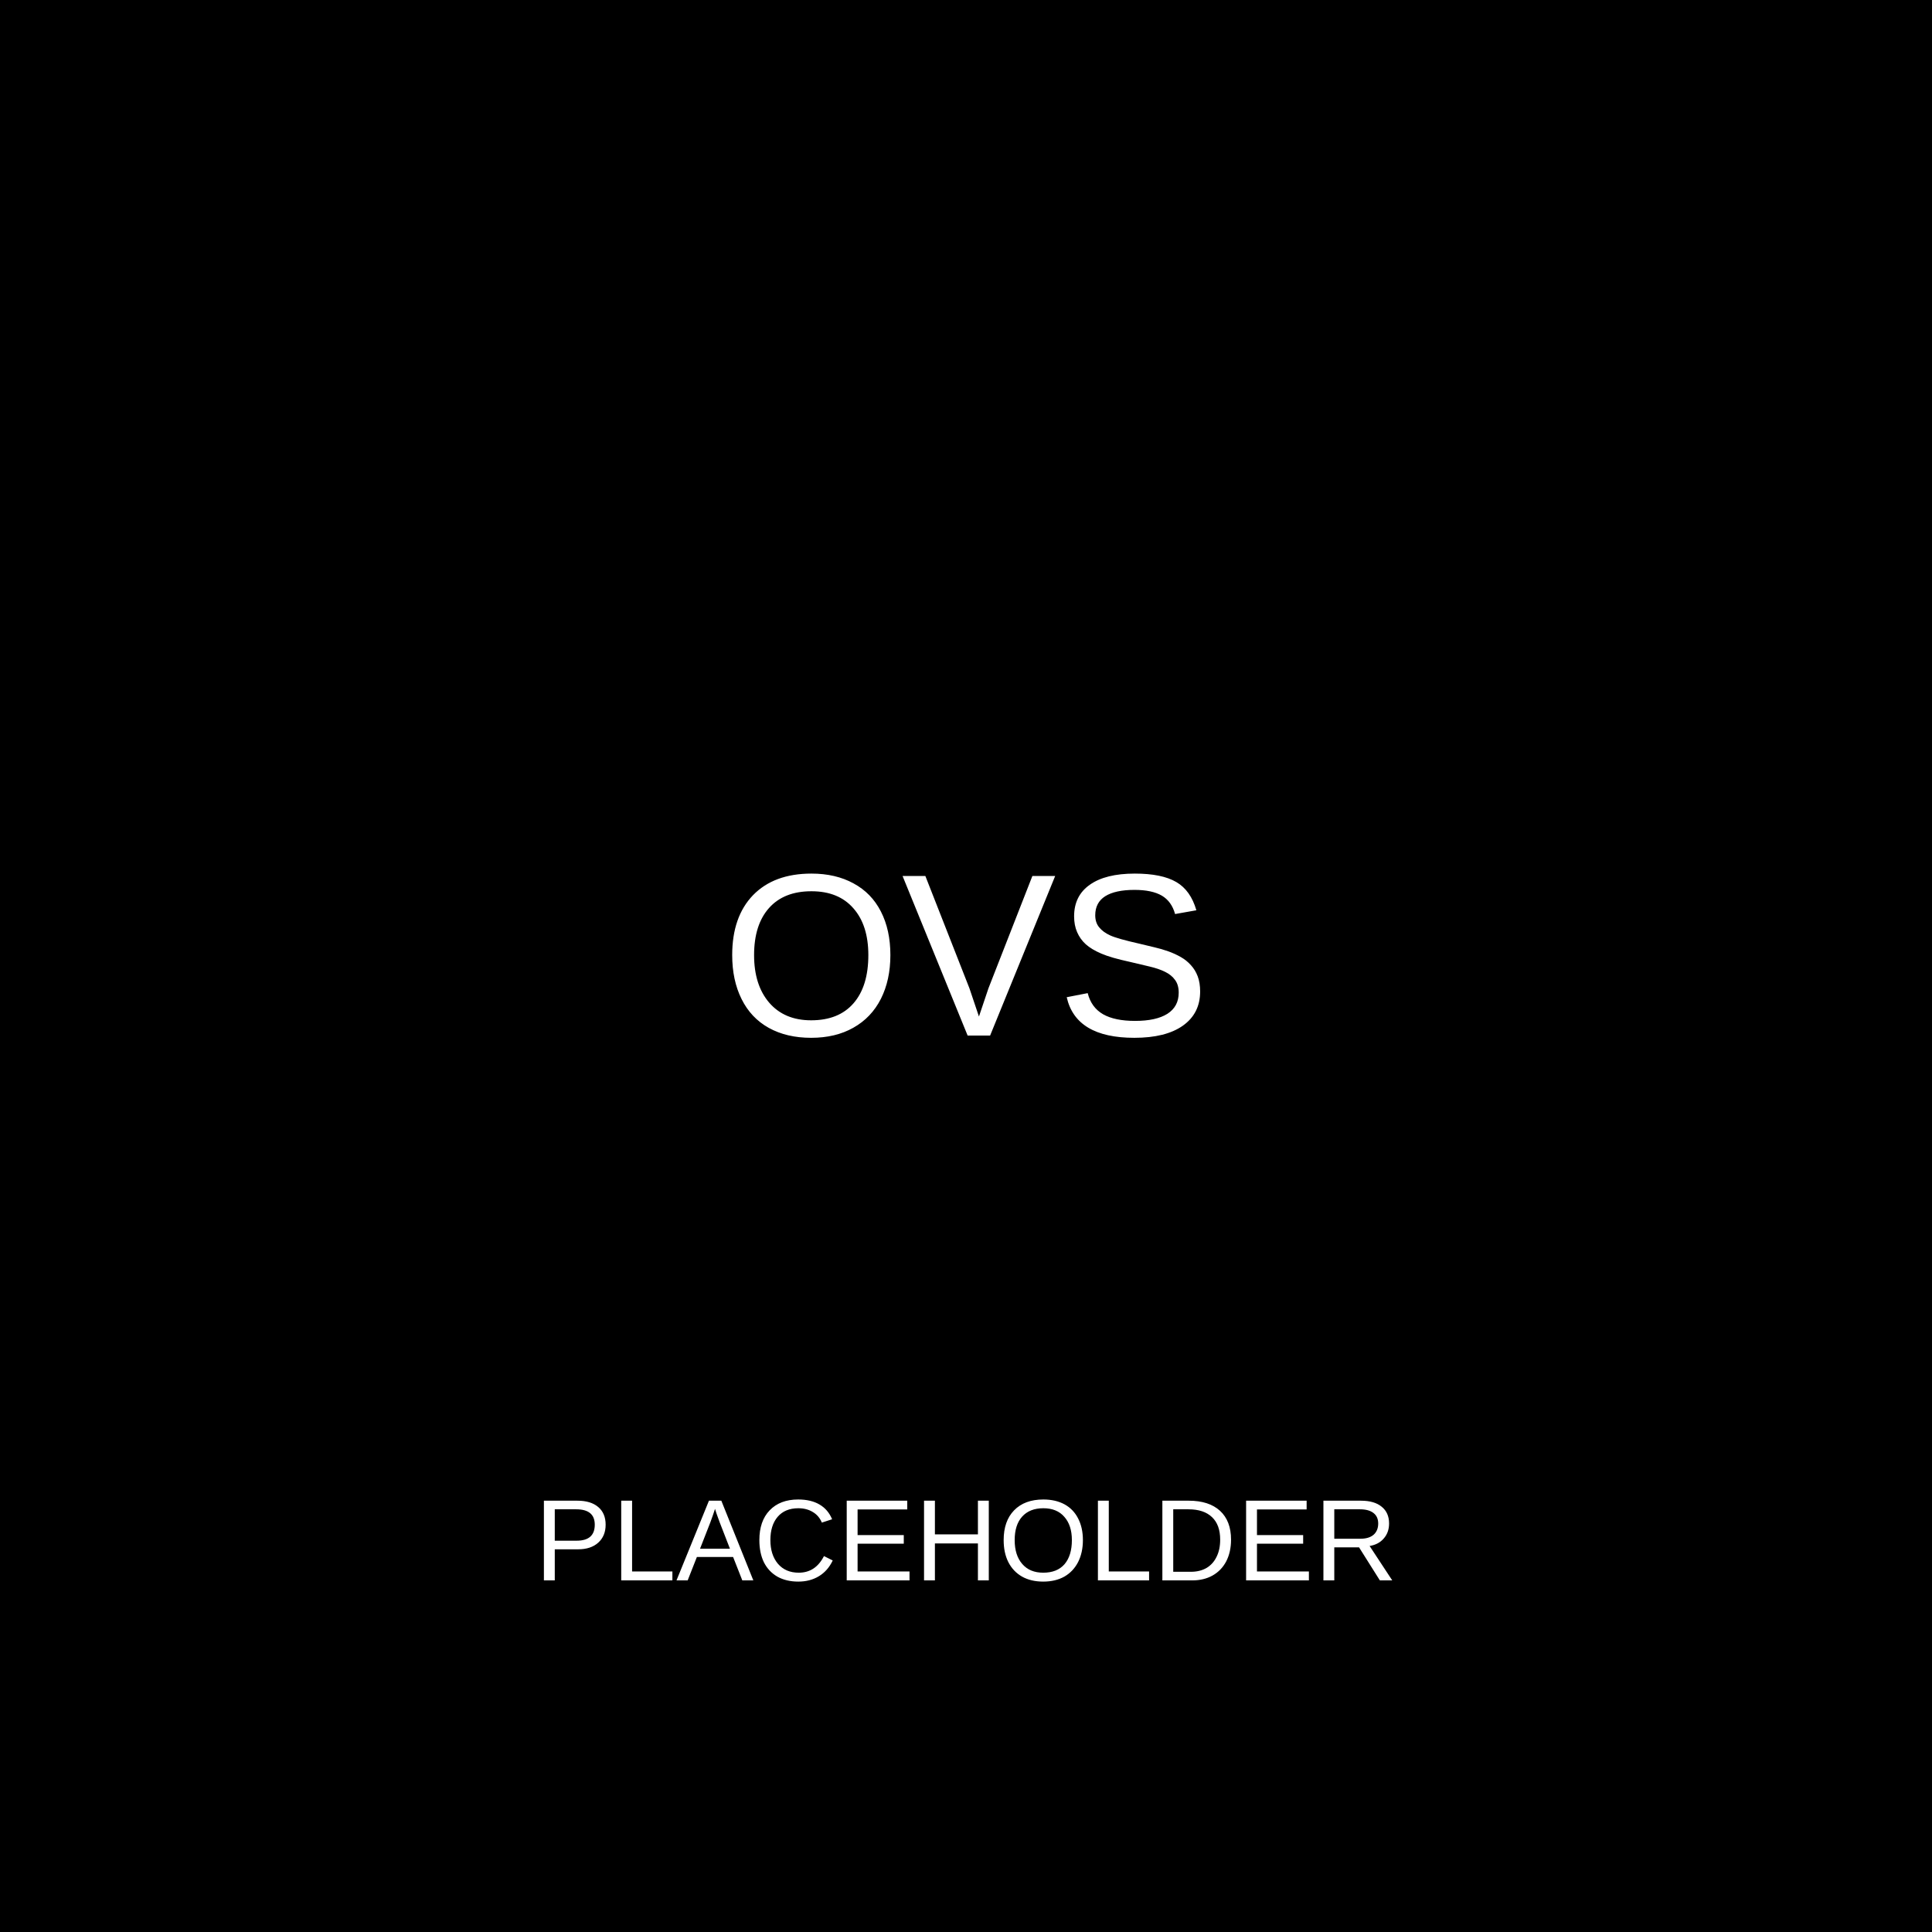
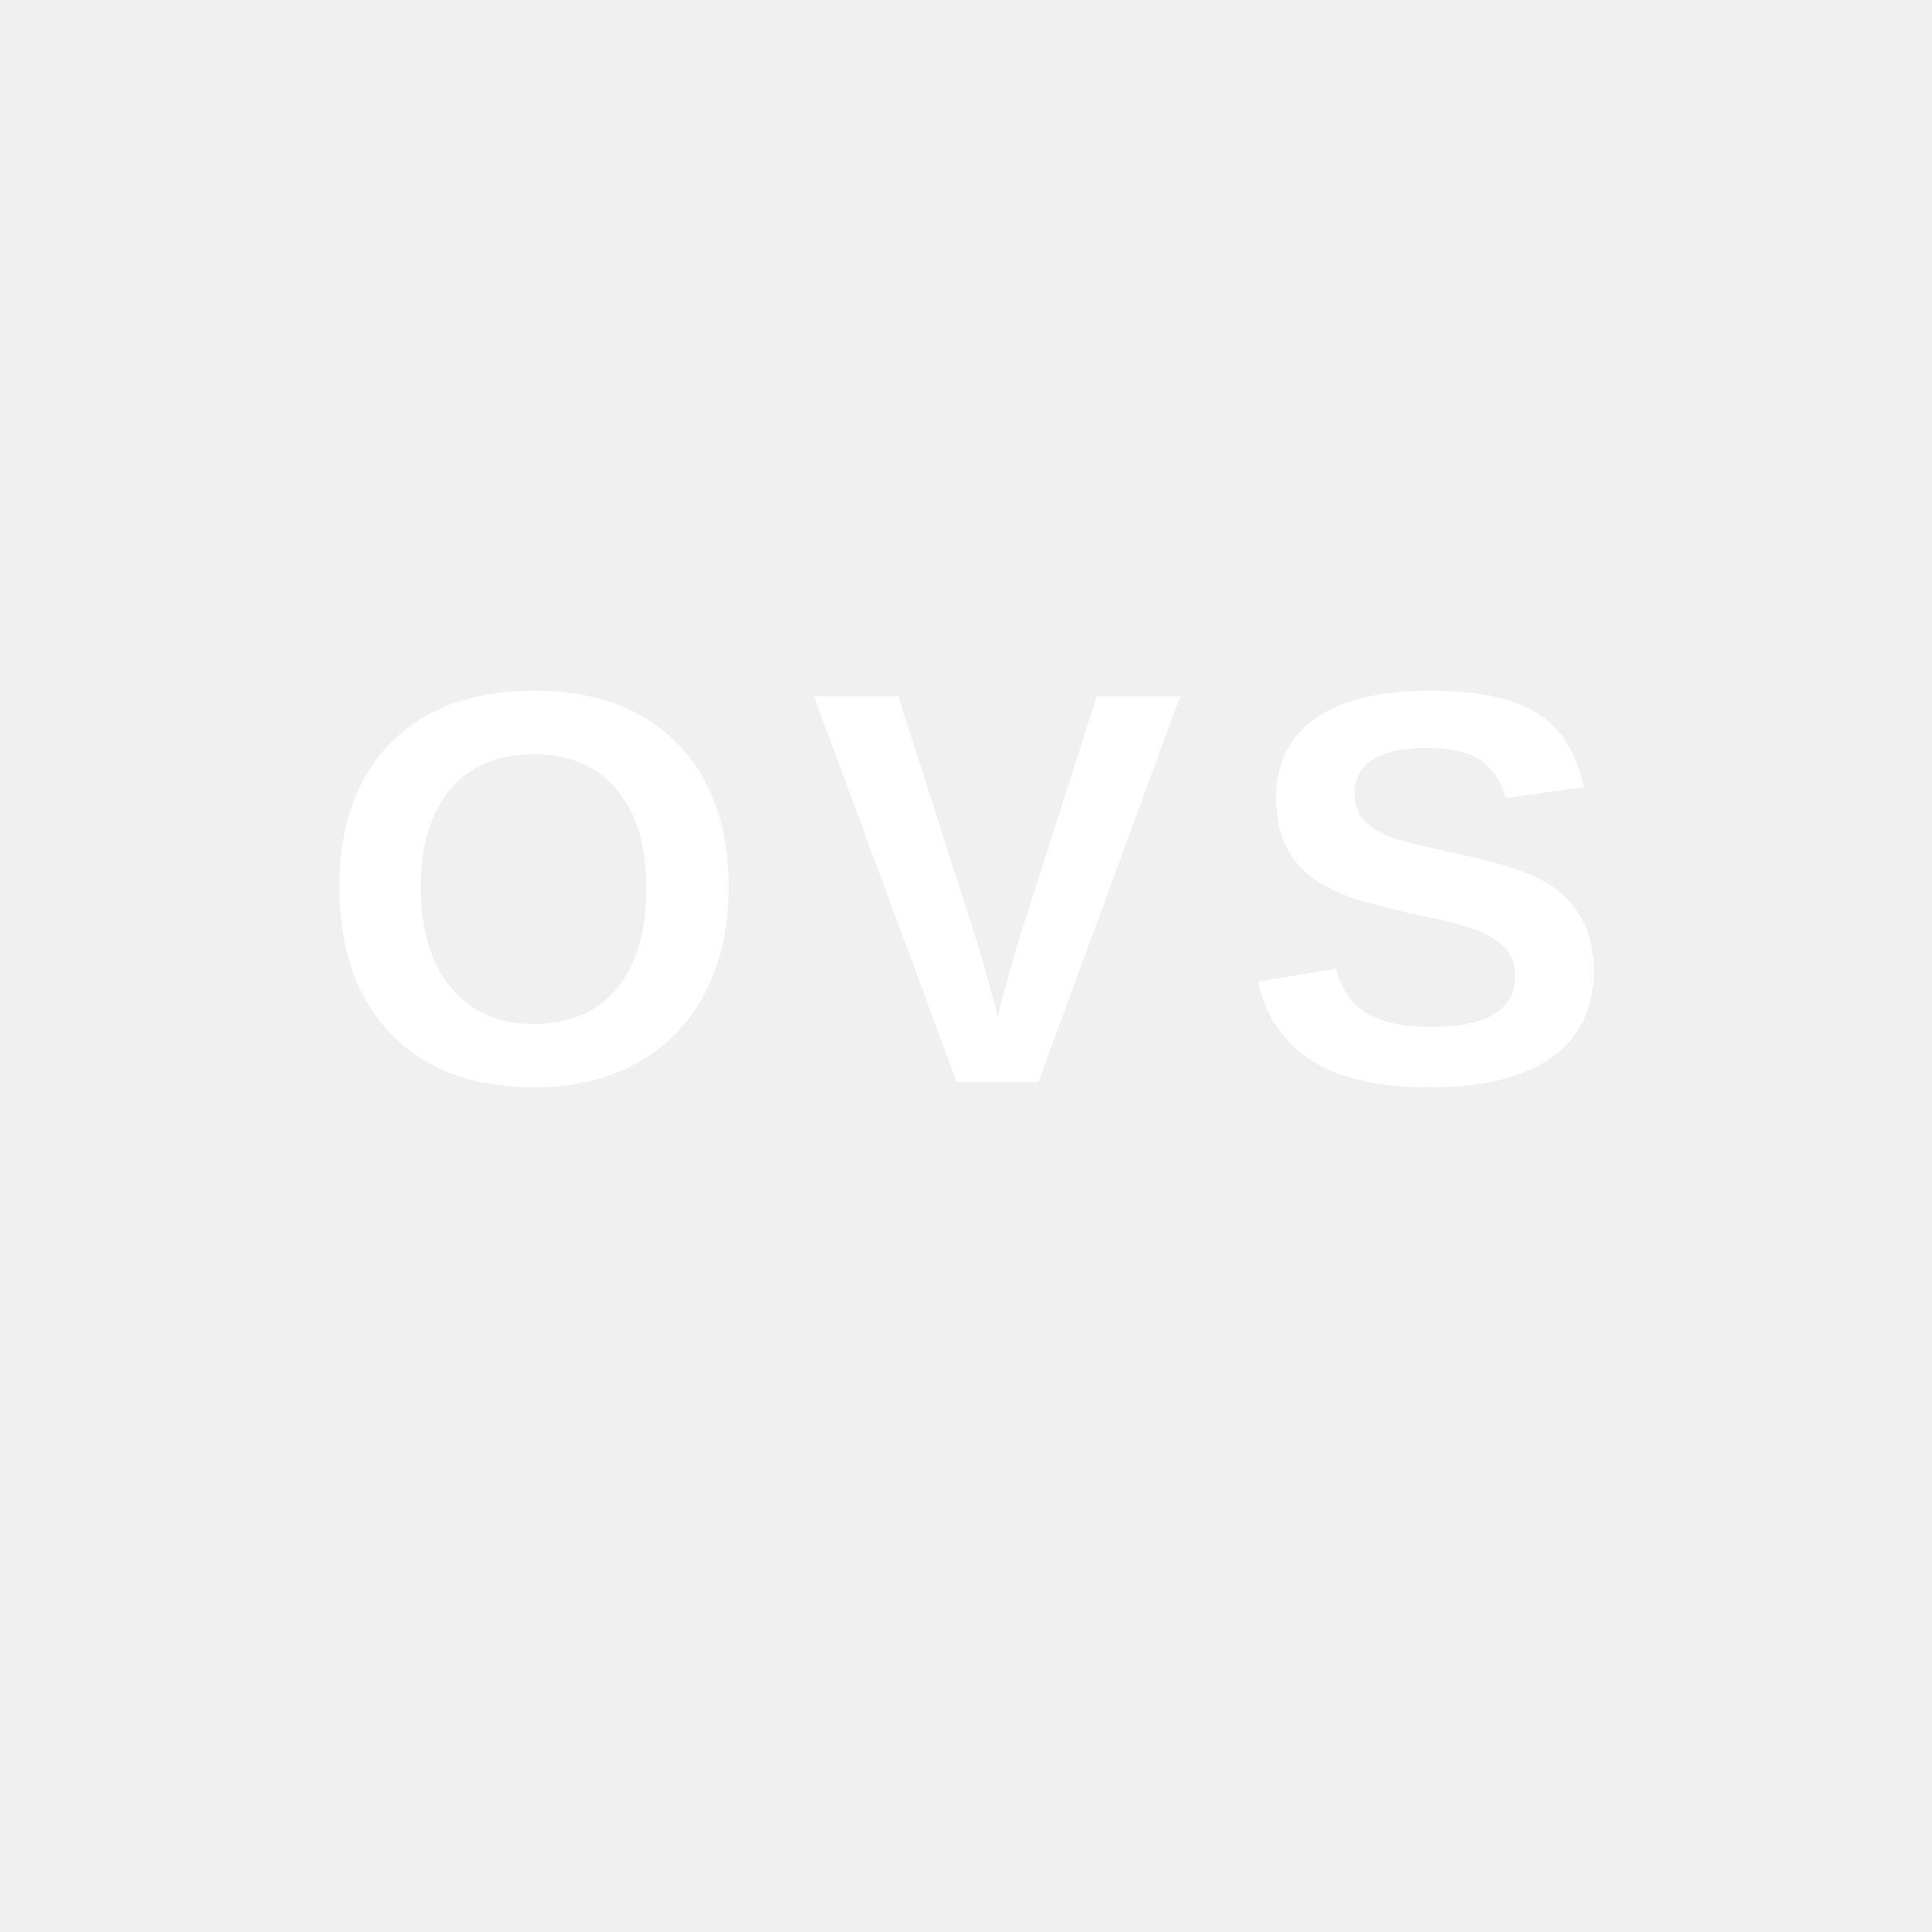
- <svg xmlns="http://www.w3.org/2000/svg" width="200" height="200">
-   <rect width="100%" height="100%" fill="#000000" />
-   <text x="50%" y="50%" font-family="Arial, sans-serif" font-size="24" fill="#ffffff" text-anchor="middle" dy=".3em">OVS</text>
-   <text x="50%" y="80%" font-family="Arial, sans-serif" font-size="12" fill="#ffffff" text-anchor="middle" dy=".3em">PLACEHOLDER</text>
+ <svg xmlns="http://www.w3.org/2000/svg" width="200" height="200" viewBox="0 0 200 200">
+   <text x="100" y="112" font-family="'Helvetica Neue', Arial, Helvetica, sans-serif" font-size="58" font-weight="900" fill="#FFFFFF" text-anchor="middle" letter-spacing="6">OVS</text>
</svg>
